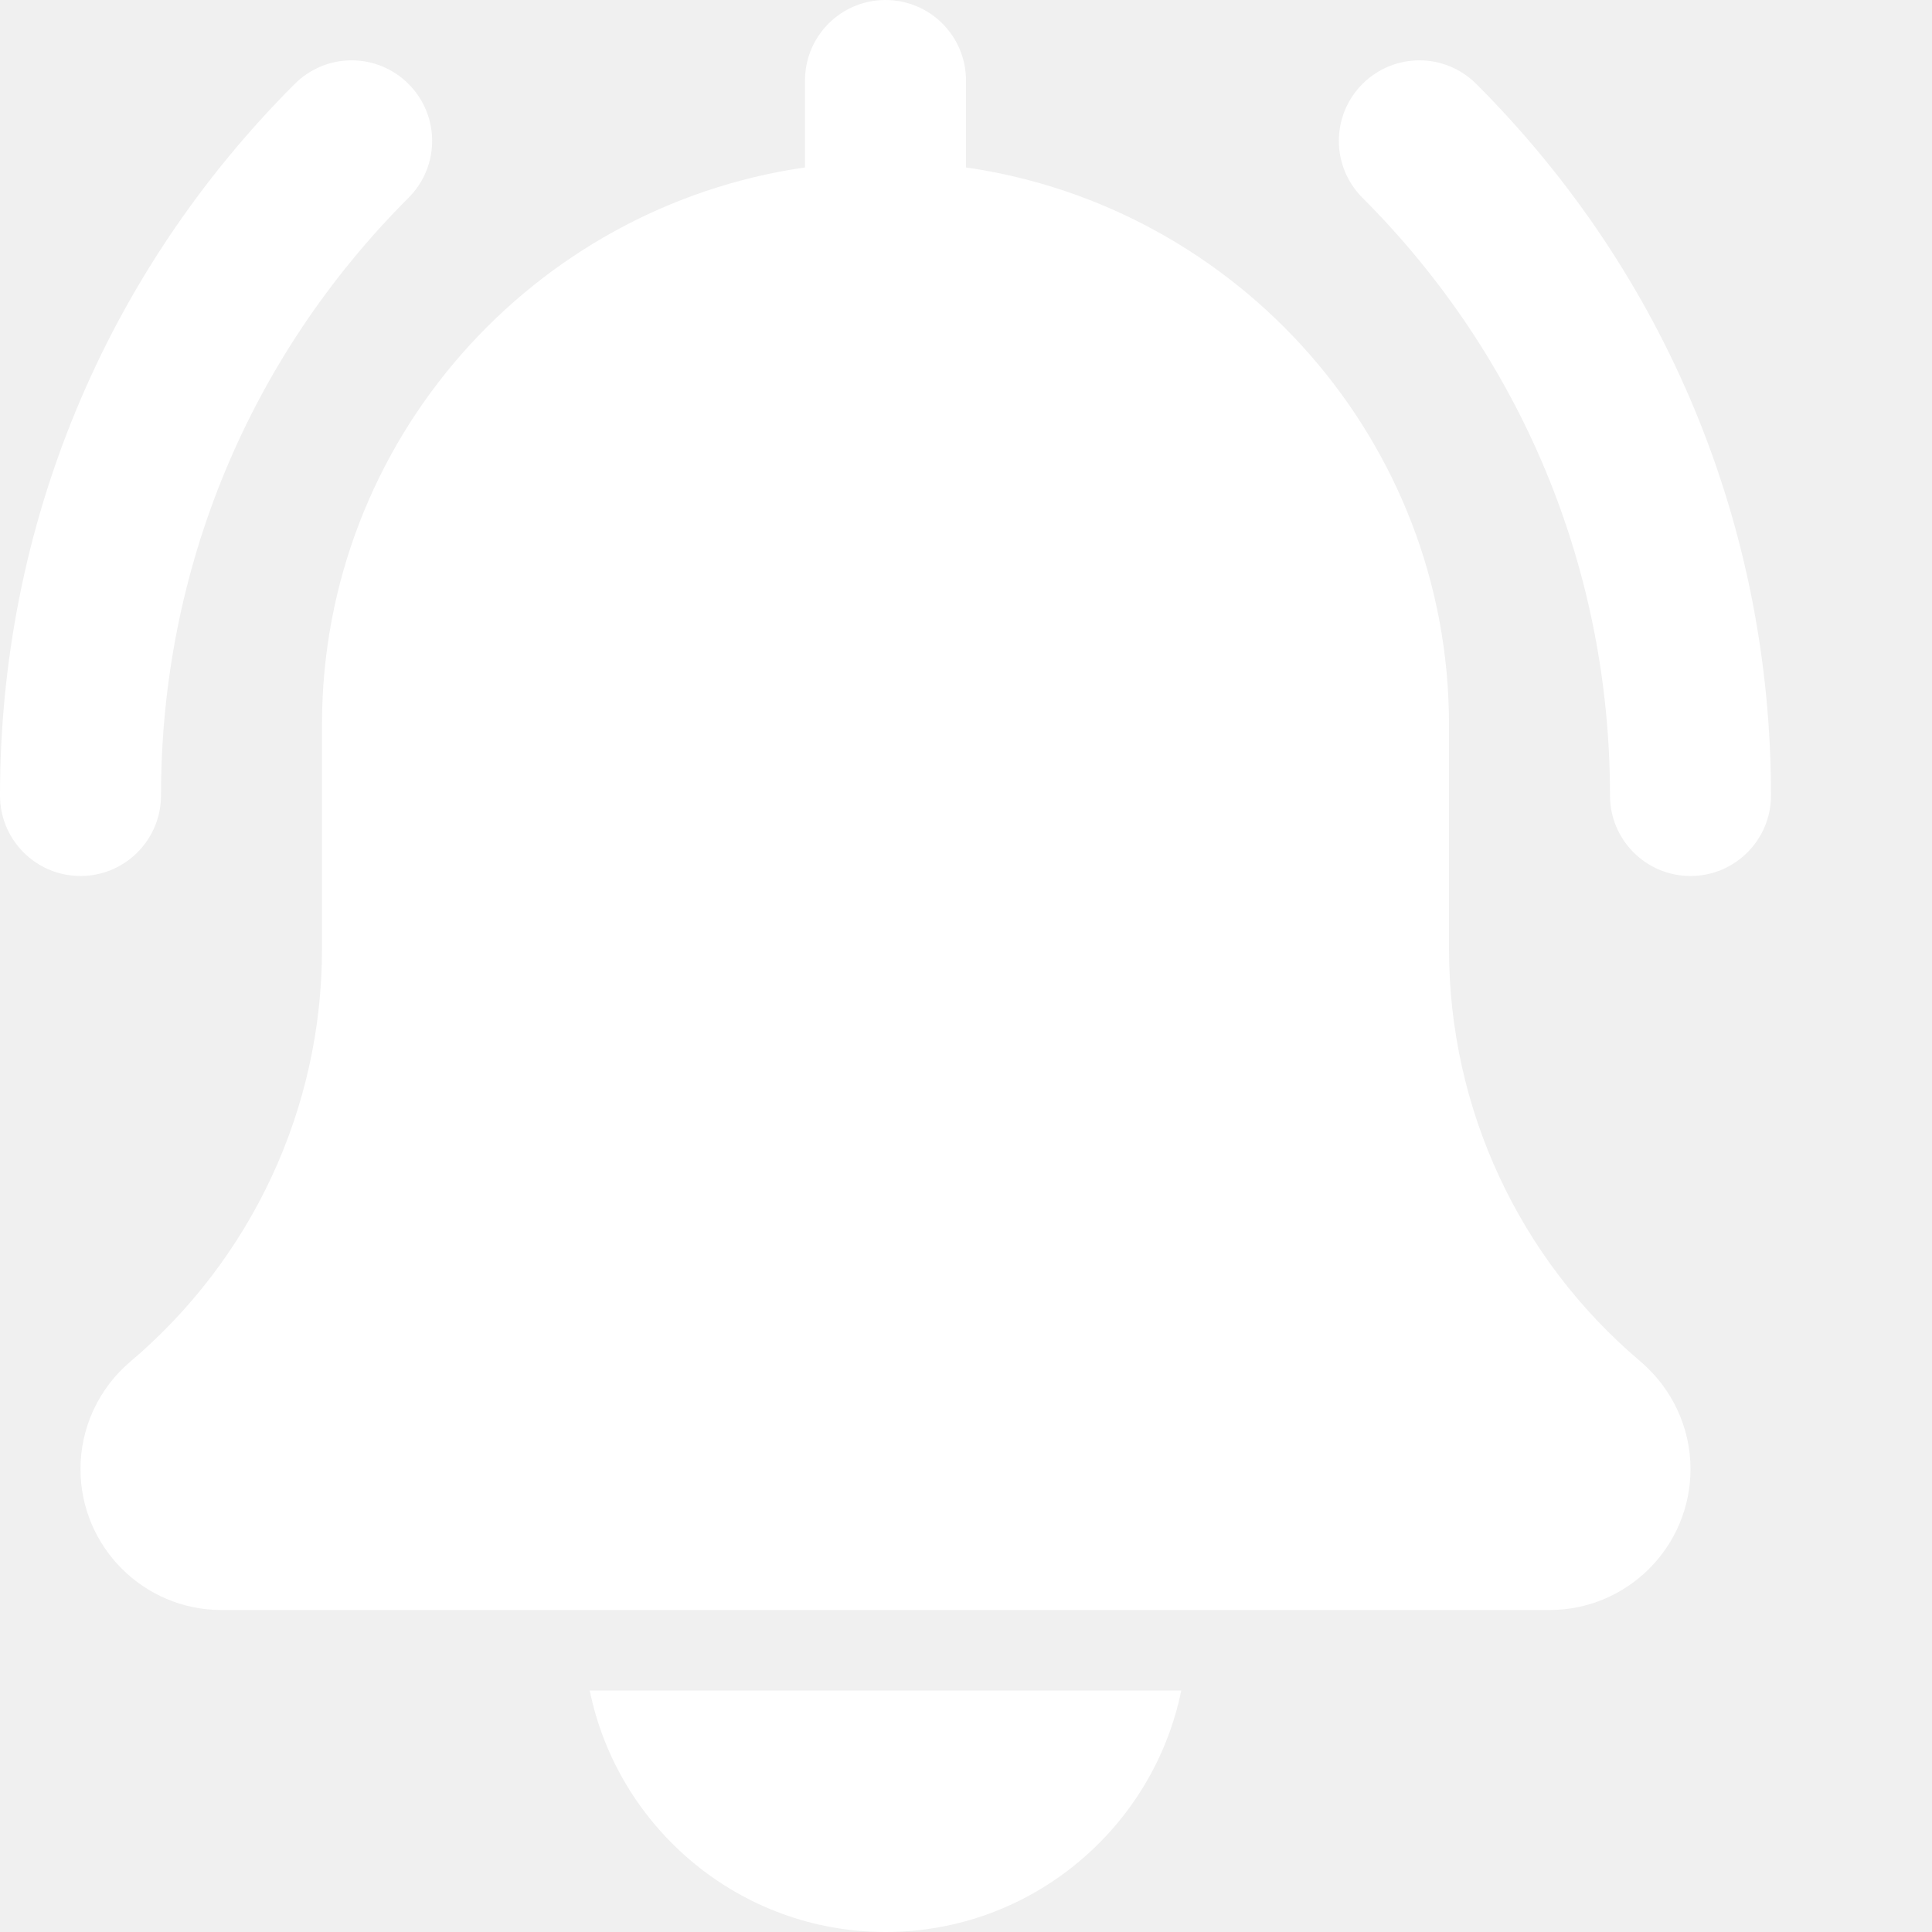
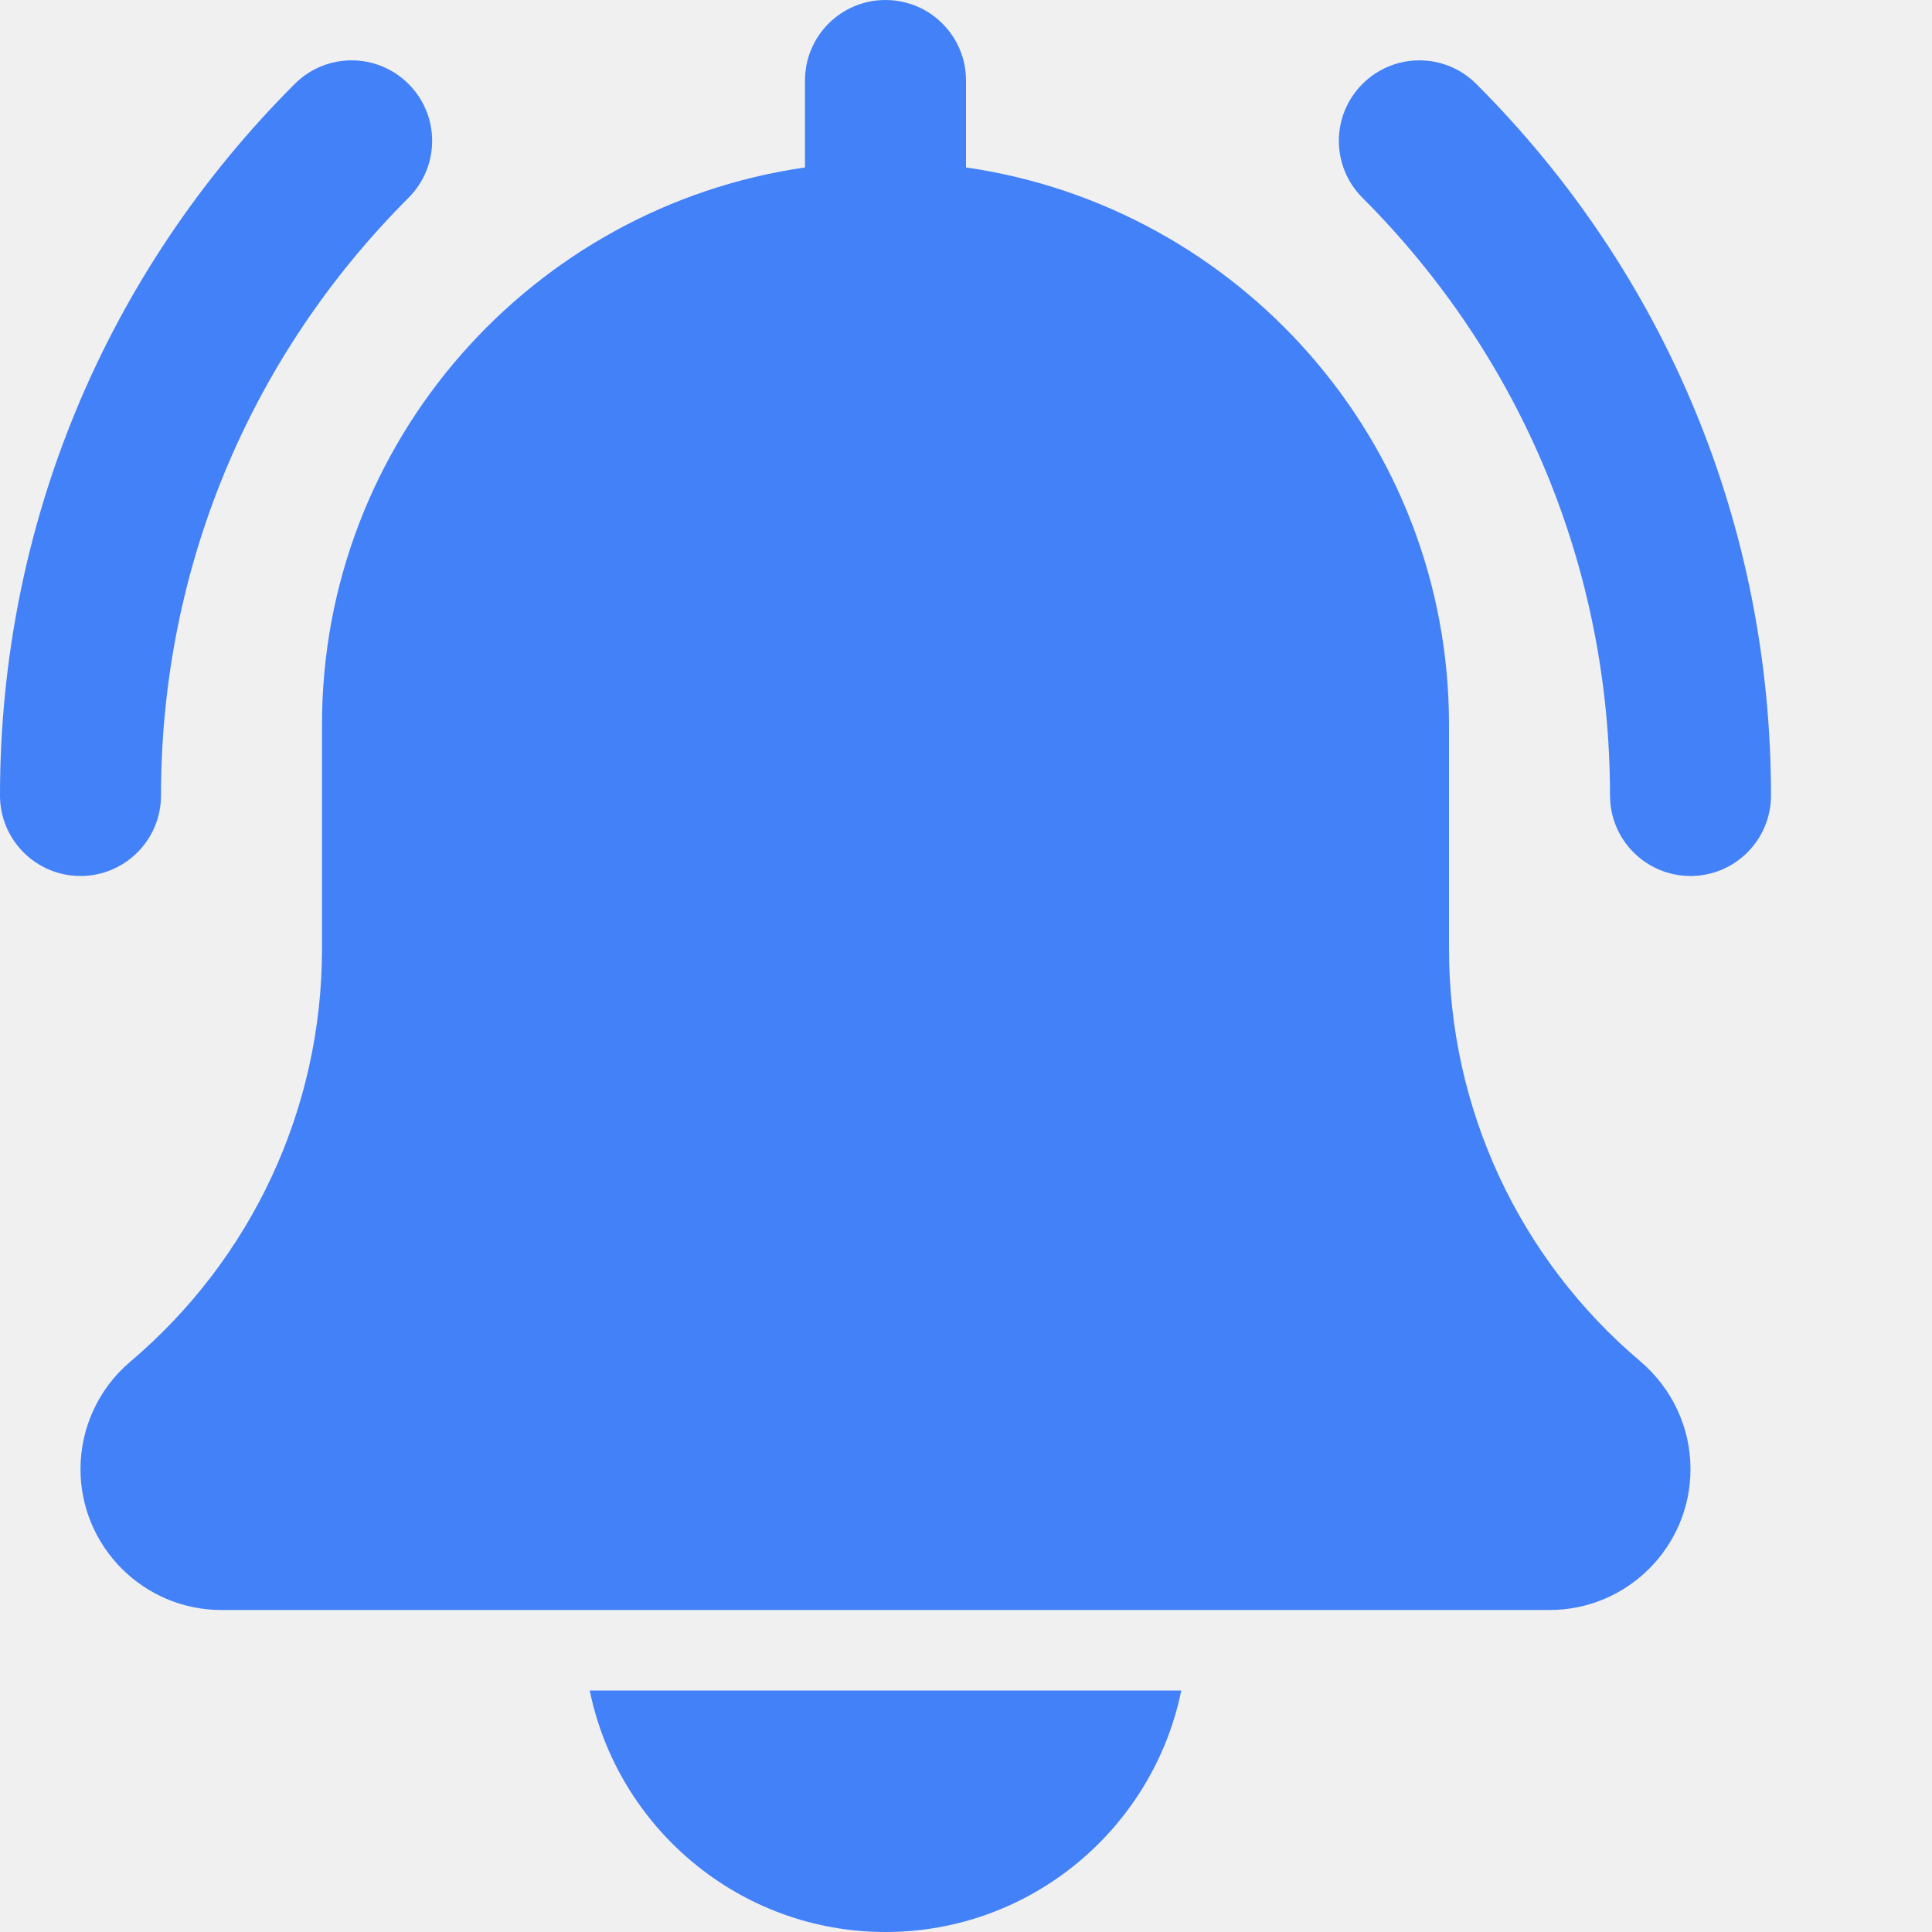
<svg xmlns="http://www.w3.org/2000/svg" version="1.1" width="32" height="32" x="0" y="0" viewBox="0 0 512 512" style="enable-background:new 0 0 512 512" xml:space="preserve" class="">
  <g>
-     <path d="M448 232.148c-11.777 0-21.332-9.554-21.332-21.332 0-59.84-23.297-116.074-65.602-158.402-8.34-8.34-8.34-21.82 0-30.164 8.34-8.34 21.825-8.34 30.164 0 50.372 50.367 78.102 117.336 78.102 188.566 0 11.778-9.555 21.332-21.332 21.332zM21.332 232.148C9.559 232.148 0 222.594 0 210.816 0 139.586 27.734 72.617 78.102 22.25c8.34-8.34 21.824-8.34 30.164 0 8.343 8.344 8.343 21.824 0 30.164C65.96 94.72 42.668 150.977 42.668 210.816c0 11.778-9.559 21.332-21.336 21.332zM434.754 360.813C402.496 333.546 384 293.695 384 251.476V192c0-75.07-55.766-137.215-128-147.625V21.332C256 9.535 246.441 0 234.668 0c-11.777 0-21.336 9.535-21.336 21.332v23.043c-72.254 10.41-128 72.555-128 147.625v59.477c0 42.218-18.496 82.07-50.941 109.503a37.262 37.262 0 0 0-13.059 28.352c0 20.59 16.746 37.336 37.336 37.336h352c20.586 0 37.332-16.746 37.332-37.336 0-10.922-4.758-21.246-13.246-28.52zM234.668 512c38.633 0 70.953-27.543 78.379-64H156.289c7.422 36.457 39.742 64 78.379 64zm0 0" fill="#fff" opacity="1" data-original="#000000" class="" />
+     <path d="M448 232.148c-11.777 0-21.332-9.554-21.332-21.332 0-59.84-23.297-116.074-65.602-158.402-8.34-8.34-8.34-21.82 0-30.164 8.34-8.34 21.825-8.34 30.164 0 50.372 50.367 78.102 117.336 78.102 188.566 0 11.778-9.555 21.332-21.332 21.332zM21.332 232.148C9.559 232.148 0 222.594 0 210.816 0 139.586 27.734 72.617 78.102 22.25c8.34-8.34 21.824-8.34 30.164 0 8.343 8.344 8.343 21.824 0 30.164C65.96 94.72 42.668 150.977 42.668 210.816c0 11.778-9.559 21.332-21.336 21.332zM434.754 360.813C402.496 333.546 384 293.695 384 251.476V192c0-75.07-55.766-137.215-128-147.625V21.332C256 9.535 246.441 0 234.668 0c-11.777 0-21.336 9.535-21.336 21.332v23.043c-72.254 10.41-128 72.555-128 147.625v59.477c0 42.218-18.496 82.07-50.941 109.503a37.262 37.262 0 0 0-13.059 28.352c0 20.59 16.746 37.336 37.336 37.336h352c20.586 0 37.332-16.746 37.332-37.336 0-10.922-4.758-21.246-13.246-28.52zM234.668 512c38.633 0 70.953-27.543 78.379-64H156.289c7.422 36.457 39.742 64 78.379 64zm0 0" fill="#4381f8" opacity="1" data-original="#000000" class="" />
  </g>
</svg>
